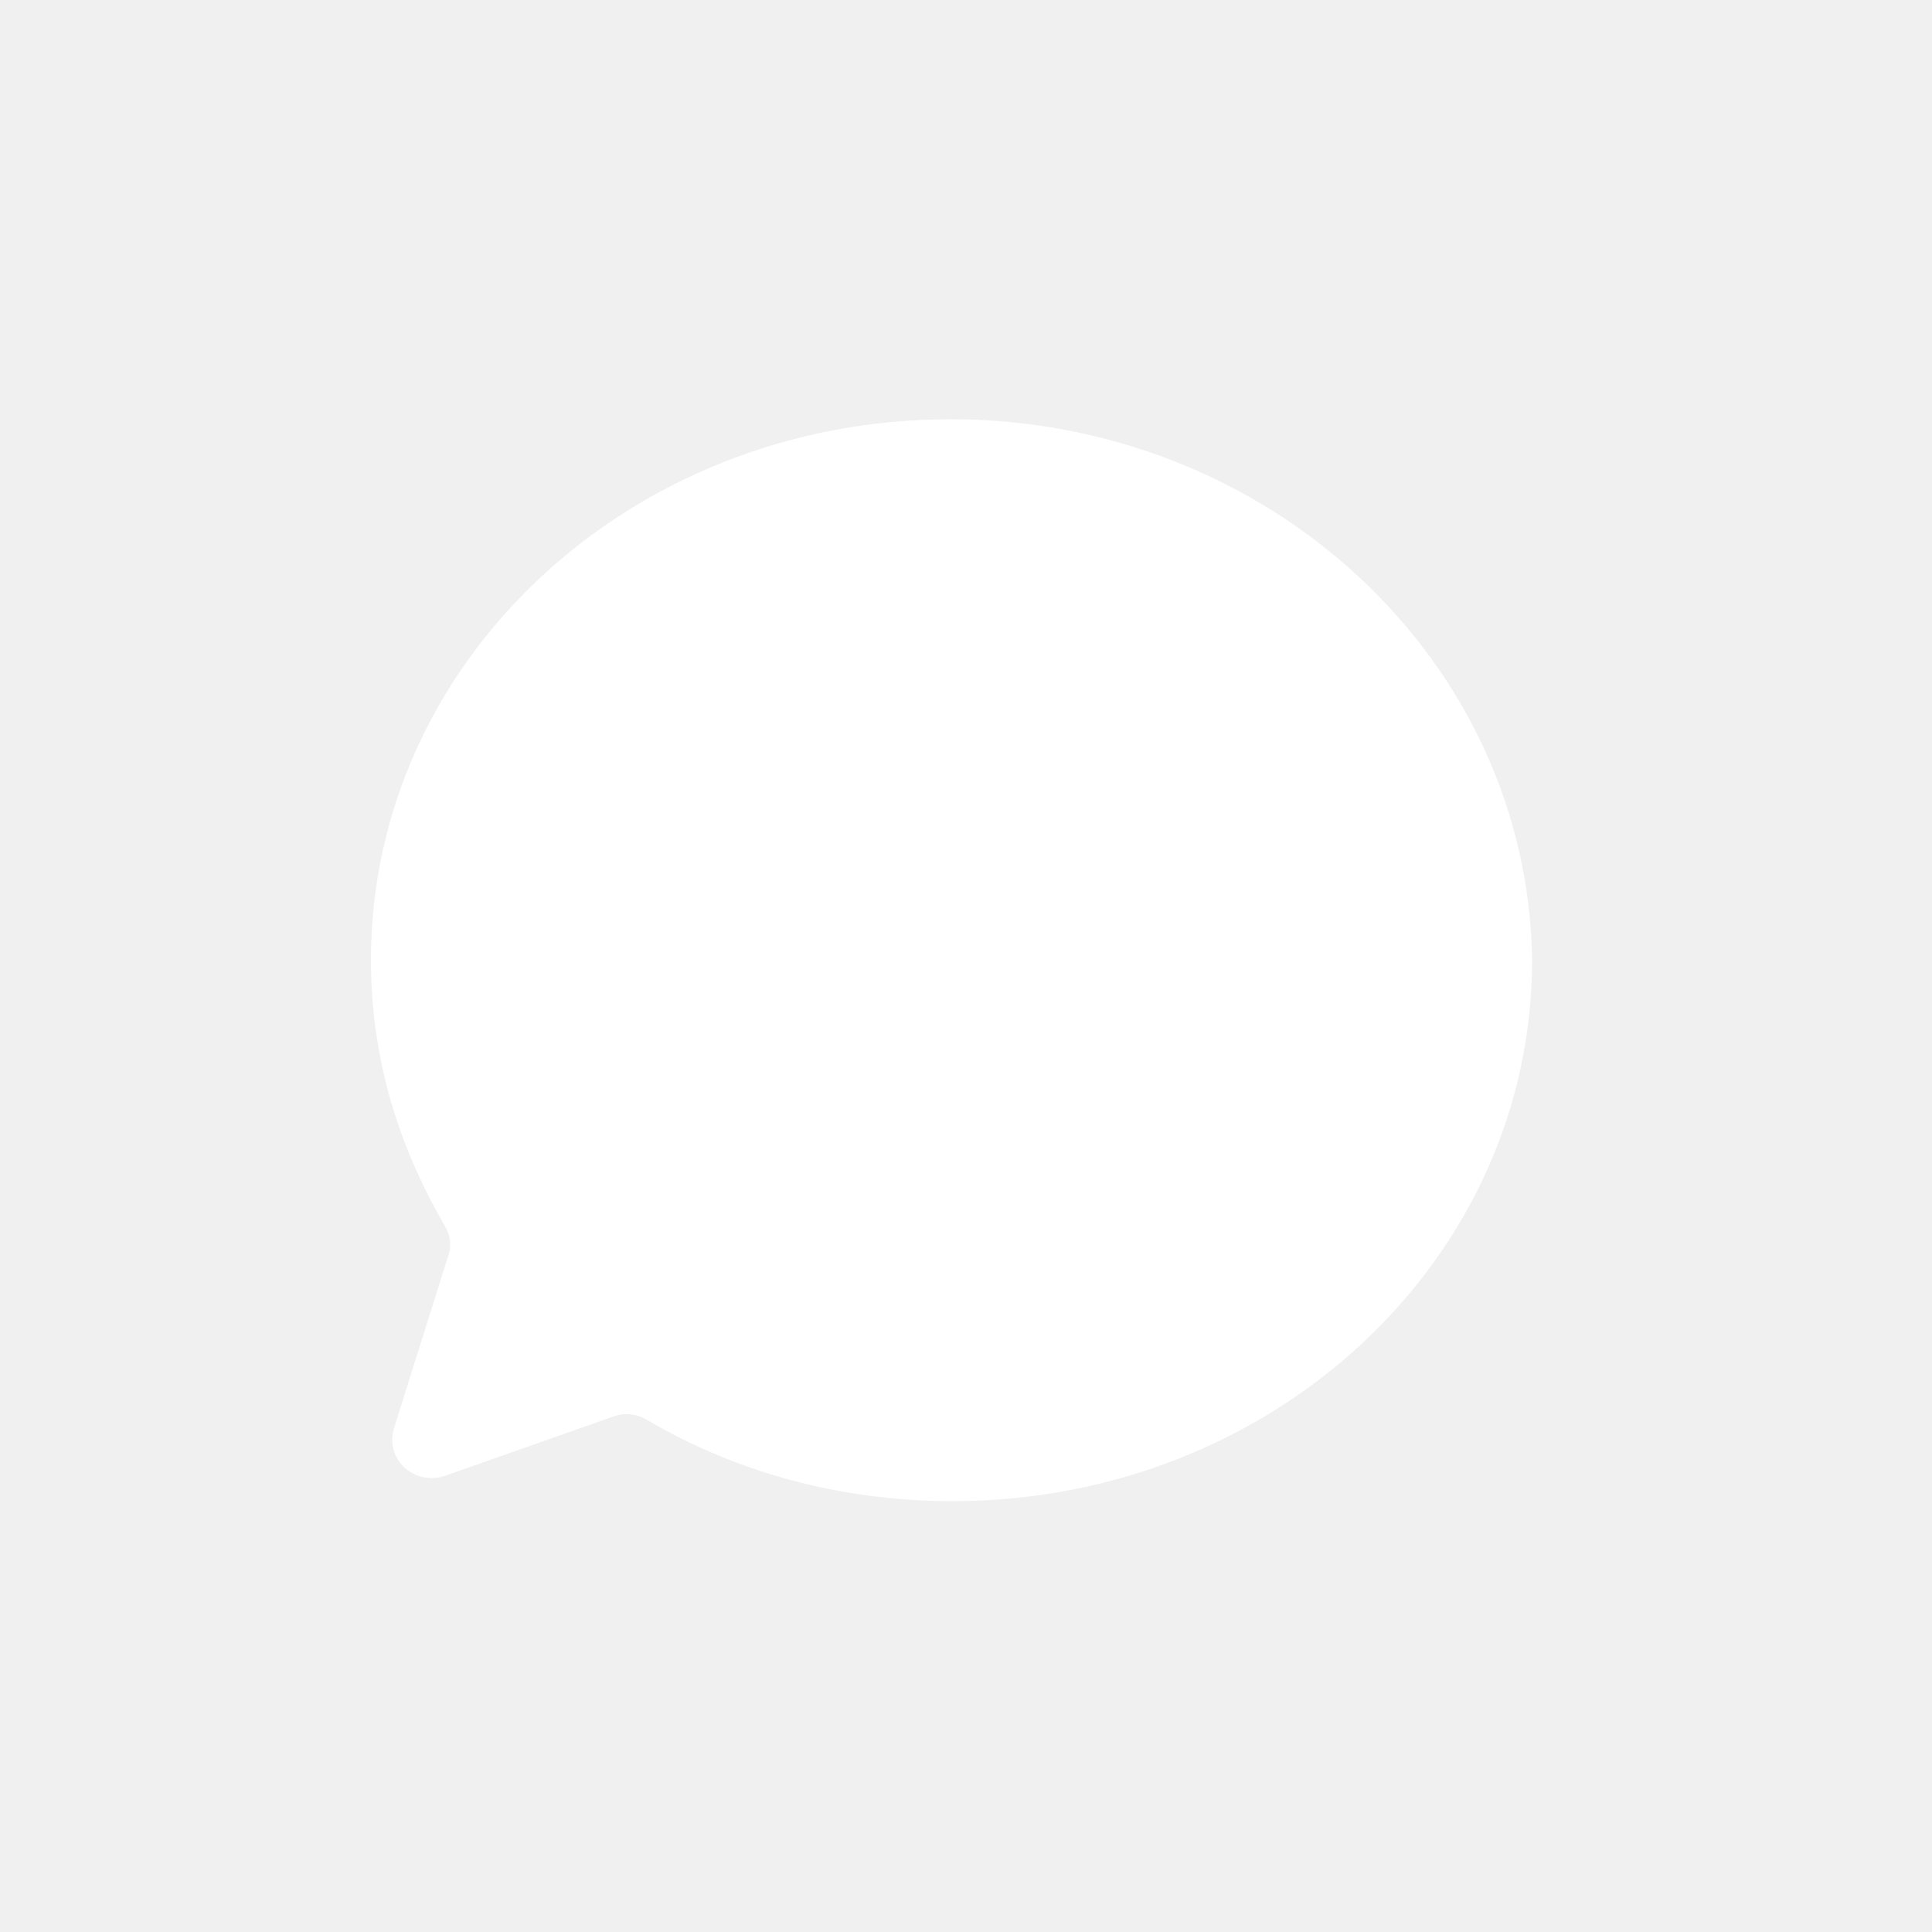
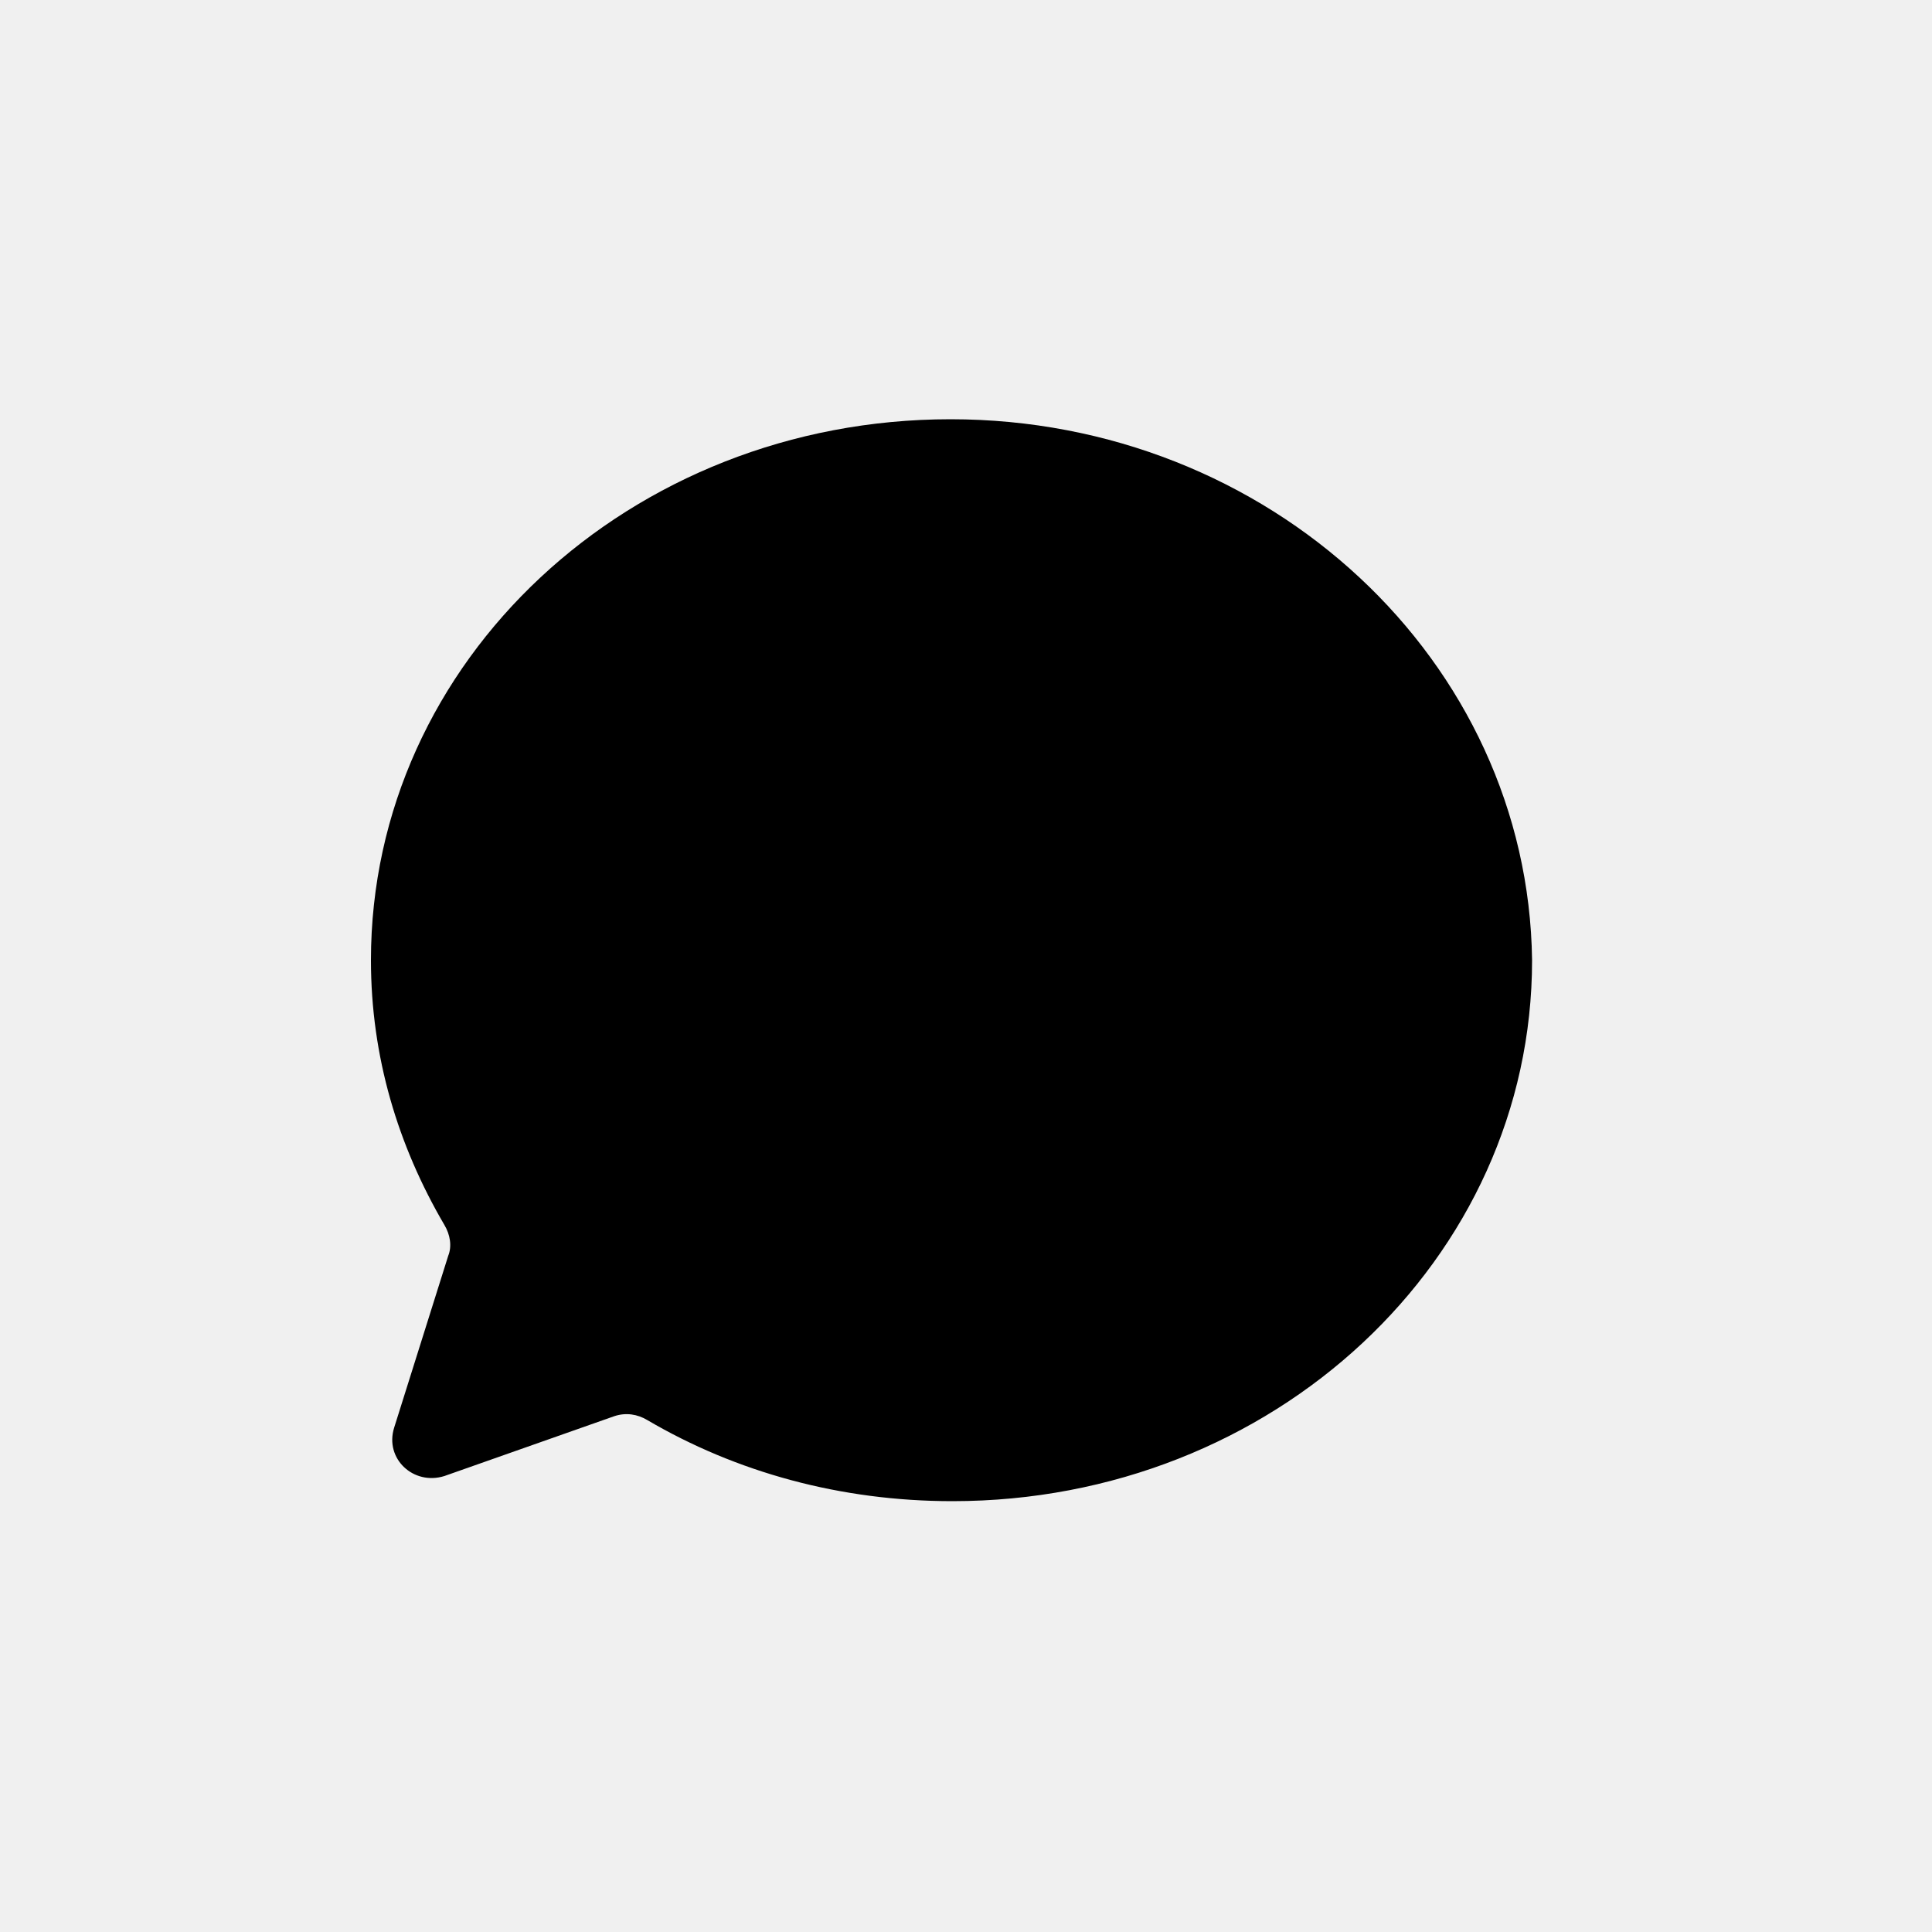
<svg xmlns="http://www.w3.org/2000/svg" viewBox="0 0 100 100" width="60" height="60">
-   <path fill="#fff" d="m49.2 21.7c-16.6 0-30 12.5-30 28 0 5 1.4 9.6 3.8 13.7 0.3 0.5 0.4 1.1 0.2 1.6l-2.8 8.9c-0.5 1.6 1 3 2.6 2.5l8.8-3.1c0.6-0.2 1.2-0.1 1.7 0.2 4.6 2.7 10 4.2 15.8 4.2 16.6 0 30-12.5 30-28-0.2-15.5-13.6-28-30.1-28z" />
+   <path d="m49.2 21.7c-16.6 0-30 12.5-30 28 0 5 1.4 9.6 3.8 13.7 0.3 0.5 0.4 1.1 0.2 1.6l-2.8 8.9c-0.5 1.6 1 3 2.6 2.5l8.8-3.1c0.6-0.2 1.2-0.1 1.7 0.2 4.6 2.7 10 4.2 15.8 4.2 16.6 0 30-12.5 30-28-0.2-15.5-13.6-28-30.1-28z" />
</svg>
